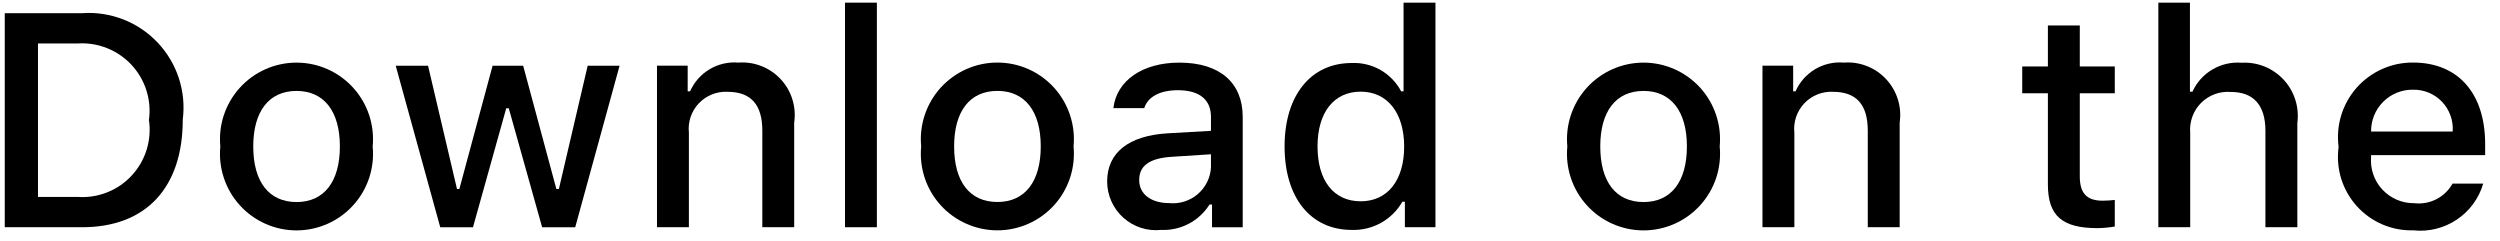
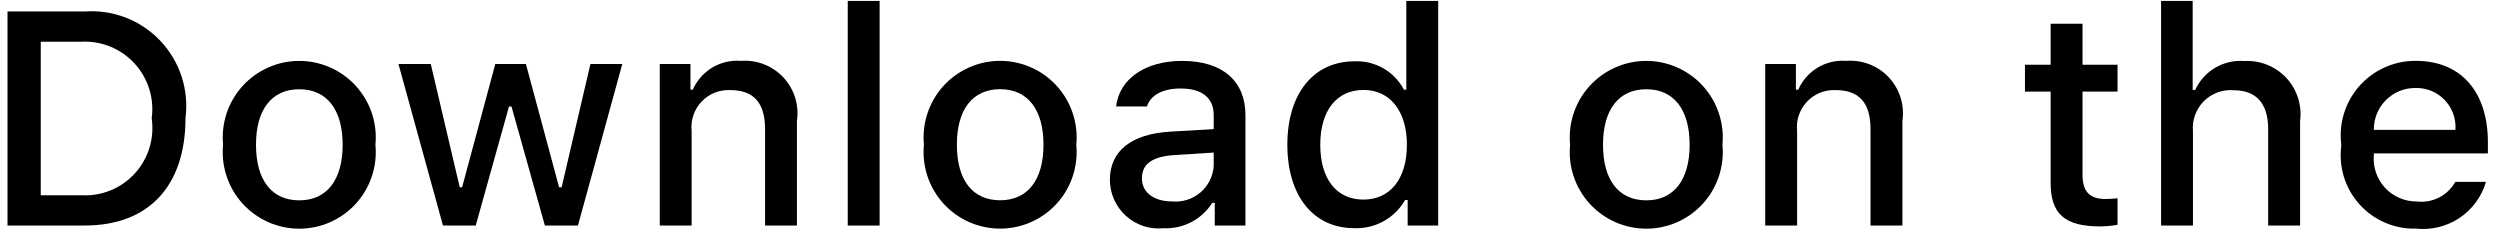
<svg xmlns="http://www.w3.org/2000/svg" width="83" height="8" viewBox="0 0 83 8" fill="none">
-   <path d="M2.725 0.438C3.189 0.404 3.654 0.475 4.088 0.643C4.522 0.811 4.912 1.074 5.232 1.412C5.552 1.75 5.793 2.154 5.938 2.596C6.082 3.039 6.127 3.507 6.068 3.969C6.068 6.239 4.841 7.544 2.725 7.544H0.158V0.438H2.725ZM1.261 6.539H2.601C2.933 6.559 3.265 6.505 3.573 6.38C3.881 6.255 4.157 6.064 4.381 5.819C4.606 5.574 4.773 5.282 4.87 4.965C4.968 4.647 4.993 4.312 4.945 3.983C4.99 3.656 4.962 3.323 4.863 3.008C4.764 2.692 4.596 2.403 4.372 2.16C4.148 1.917 3.873 1.727 3.567 1.603C3.261 1.479 2.931 1.424 2.601 1.442H1.261V6.539Z" fill="black" />
-   <path d="M7.315 4.862C7.281 4.509 7.321 4.154 7.433 3.818C7.545 3.482 7.726 3.173 7.964 2.911C8.202 2.649 8.492 2.44 8.816 2.296C9.14 2.153 9.49 2.079 9.844 2.079C10.198 2.079 10.548 2.153 10.872 2.296C11.195 2.44 11.486 2.649 11.724 2.911C11.962 3.173 12.143 3.482 12.255 3.818C12.366 4.154 12.407 4.509 12.373 4.862C12.407 5.214 12.367 5.571 12.256 5.907C12.145 6.244 11.964 6.553 11.726 6.815C11.488 7.078 11.197 7.288 10.873 7.431C10.549 7.575 10.198 7.649 9.844 7.649C9.489 7.649 9.139 7.575 8.815 7.431C8.491 7.288 8.2 7.078 7.962 6.815C7.724 6.553 7.543 6.244 7.432 5.907C7.32 5.571 7.28 5.214 7.315 4.862V4.862ZM11.284 4.862C11.284 3.699 10.762 3.019 9.846 3.019C8.926 3.019 8.408 3.699 8.408 4.862C8.408 6.034 8.926 6.708 9.846 6.708C10.762 6.708 11.284 6.029 11.284 4.862H11.284Z" fill="black" />
-   <path d="M19.097 7.545H17.999L16.891 3.595H16.807L15.703 7.545H14.616L13.138 2.182H14.211L15.172 6.274H15.251L16.354 2.182H17.369L18.471 6.274H18.555L19.511 2.182H20.57L19.097 7.545Z" fill="black" />
-   <path d="M21.812 2.181H22.831V3.033H22.91C23.045 2.727 23.271 2.471 23.558 2.299C23.845 2.128 24.178 2.05 24.511 2.078C24.772 2.058 25.034 2.097 25.277 2.193C25.521 2.288 25.74 2.437 25.919 2.629C26.097 2.82 26.23 3.049 26.307 3.299C26.385 3.549 26.405 3.813 26.367 4.072V7.544H25.309V4.338C25.309 3.476 24.934 3.048 24.151 3.048C23.974 3.039 23.797 3.069 23.633 3.136C23.469 3.202 23.32 3.304 23.199 3.433C23.077 3.562 22.985 3.716 22.928 3.884C22.872 4.052 22.852 4.23 22.871 4.407V7.544H21.812L21.812 2.181Z" fill="black" />
-   <path d="M28.054 0.088H29.112V7.544H28.054V0.088Z" fill="black" />
-   <path d="M30.583 4.86C30.549 4.507 30.59 4.152 30.702 3.816C30.814 3.48 30.994 3.171 31.232 2.909C31.471 2.647 31.761 2.438 32.085 2.294C32.408 2.151 32.758 2.077 33.113 2.077C33.467 2.077 33.817 2.151 34.141 2.294C34.464 2.438 34.755 2.647 34.993 2.909C35.231 3.171 35.412 3.48 35.523 3.816C35.635 4.152 35.676 4.507 35.642 4.86C35.676 5.213 35.636 5.569 35.525 5.905C35.413 6.242 35.233 6.551 34.995 6.814C34.756 7.076 34.466 7.286 34.142 7.429C33.818 7.573 33.467 7.647 33.113 7.647C32.758 7.647 32.408 7.573 32.084 7.429C31.759 7.286 31.469 7.076 31.231 6.814C30.992 6.551 30.812 6.242 30.7 5.905C30.589 5.569 30.549 5.213 30.583 4.86V4.86ZM34.553 4.86C34.553 3.697 34.031 3.018 33.114 3.018C32.194 3.018 31.677 3.697 31.677 4.86C31.677 6.032 32.194 6.706 33.114 6.706C34.031 6.706 34.553 6.027 34.553 4.86H34.553Z" fill="black" />
-   <path d="M36.757 6.028C36.757 5.063 37.476 4.507 38.752 4.427L40.204 4.344V3.881C40.204 3.314 39.83 2.995 39.106 2.995C38.515 2.995 38.106 3.211 37.989 3.591H36.964C37.072 2.669 37.938 2.079 39.155 2.079C40.5 2.079 41.258 2.748 41.258 3.881V7.545H40.239V6.791H40.155C39.985 7.062 39.747 7.282 39.464 7.43C39.181 7.578 38.864 7.648 38.544 7.633C38.319 7.657 38.092 7.633 37.877 7.563C37.661 7.493 37.463 7.379 37.295 7.228C37.126 7.076 36.991 6.891 36.899 6.685C36.806 6.478 36.758 6.255 36.757 6.028V6.028ZM40.204 5.57V5.122L38.895 5.206C38.156 5.255 37.821 5.506 37.821 5.979C37.821 6.462 38.24 6.743 38.816 6.743C38.984 6.76 39.155 6.743 39.317 6.692C39.479 6.642 39.629 6.56 39.758 6.451C39.888 6.341 39.994 6.207 40.071 6.056C40.147 5.904 40.193 5.739 40.204 5.57V5.57Z" fill="black" />
-   <path d="M42.648 4.861C42.648 3.166 43.52 2.092 44.875 2.092C45.21 2.077 45.542 2.157 45.834 2.324C46.125 2.491 46.363 2.737 46.519 3.033H46.598V0.088H47.657V7.544H46.642V6.697H46.559C46.39 6.992 46.144 7.235 45.847 7.4C45.55 7.565 45.214 7.645 44.875 7.633C43.51 7.633 42.648 6.559 42.648 4.861ZM43.742 4.861C43.742 5.998 44.278 6.683 45.175 6.683C46.067 6.683 46.618 5.988 46.618 4.865C46.618 3.748 46.061 3.043 45.175 3.043C44.284 3.043 43.742 3.732 43.742 4.861H43.742Z" fill="black" />
-   <path d="M52.035 4.862C52.002 4.509 52.042 4.154 52.154 3.818C52.266 3.482 52.446 3.173 52.684 2.911C52.922 2.649 53.213 2.44 53.536 2.296C53.86 2.153 54.211 2.079 54.565 2.079C54.919 2.079 55.269 2.153 55.592 2.296C55.916 2.44 56.206 2.649 56.445 2.911C56.683 3.173 56.864 3.482 56.975 3.818C57.087 4.154 57.127 4.509 57.094 4.862C57.128 5.214 57.088 5.571 56.977 5.907C56.865 6.244 56.684 6.553 56.446 6.815C56.208 7.078 55.918 7.288 55.594 7.431C55.27 7.575 54.919 7.649 54.565 7.649C54.21 7.649 53.859 7.575 53.535 7.431C53.211 7.288 52.921 7.078 52.683 6.815C52.444 6.553 52.264 6.244 52.152 5.907C52.041 5.571 52.001 5.214 52.035 4.862V4.862ZM56.005 4.862C56.005 3.699 55.483 3.019 54.566 3.019C53.646 3.019 53.129 3.699 53.129 4.862C53.129 6.034 53.646 6.708 54.566 6.708C55.483 6.708 56.005 6.029 56.005 4.862Z" fill="black" />
-   <path d="M58.514 2.181H59.533V3.033H59.612C59.746 2.727 59.973 2.471 60.259 2.299C60.546 2.128 60.88 2.05 61.212 2.078C61.473 2.058 61.736 2.097 61.979 2.193C62.223 2.288 62.442 2.437 62.62 2.629C62.798 2.82 62.931 3.049 63.009 3.299C63.087 3.549 63.107 3.813 63.069 4.072V7.544H62.01V4.338C62.01 3.476 61.636 3.048 60.853 3.048C60.676 3.039 60.499 3.069 60.335 3.136C60.17 3.202 60.022 3.304 59.901 3.433C59.779 3.562 59.687 3.716 59.63 3.884C59.573 4.052 59.554 4.23 59.573 4.407V7.544H58.514V2.181Z" fill="black" />
-   <path d="M69.049 0.846V2.206H70.211V3.097H69.049V5.855C69.049 6.417 69.281 6.663 69.807 6.663C69.942 6.662 70.077 6.654 70.211 6.638V7.52C70.021 7.554 69.828 7.572 69.635 7.574C68.458 7.574 67.99 7.16 67.99 6.126V3.097H67.138V2.206H67.99V0.846H69.049Z" fill="black" />
-   <path d="M71.657 0.088H72.706V3.043H72.79C72.93 2.734 73.163 2.476 73.455 2.305C73.748 2.133 74.087 2.055 74.425 2.083C74.684 2.068 74.944 2.112 75.185 2.209C75.426 2.307 75.642 2.457 75.819 2.648C75.995 2.839 76.127 3.066 76.205 3.314C76.284 3.562 76.306 3.824 76.272 4.082V7.544H75.212V4.343C75.212 3.486 74.813 3.053 74.066 3.053C73.884 3.038 73.701 3.063 73.529 3.126C73.358 3.189 73.203 3.289 73.074 3.418C72.945 3.548 72.847 3.704 72.785 3.876C72.723 4.047 72.699 4.23 72.715 4.412V7.544H71.657L71.657 0.088Z" fill="black" />
-   <path d="M82.443 6.096C82.299 6.586 81.988 7.01 81.563 7.293C81.138 7.577 80.627 7.702 80.119 7.647C79.766 7.657 79.415 7.589 79.09 7.449C78.766 7.309 78.476 7.1 78.24 6.837C78.004 6.573 77.829 6.262 77.725 5.924C77.622 5.586 77.594 5.229 77.642 4.879C77.595 4.528 77.624 4.171 77.727 3.832C77.83 3.493 78.005 3.18 78.239 2.914C78.474 2.648 78.762 2.436 79.086 2.292C79.409 2.147 79.76 2.074 80.115 2.077C81.607 2.077 82.507 3.097 82.507 4.781V5.15H78.72V5.209C78.704 5.406 78.728 5.604 78.793 5.791C78.857 5.978 78.96 6.149 79.094 6.293C79.229 6.438 79.392 6.553 79.574 6.631C79.755 6.709 79.951 6.748 80.148 6.746C80.402 6.776 80.658 6.731 80.885 6.615C81.112 6.499 81.3 6.318 81.424 6.096L82.443 6.096ZM78.72 4.367H81.429C81.442 4.187 81.418 4.007 81.357 3.837C81.296 3.667 81.201 3.511 81.076 3.38C80.952 3.25 80.802 3.146 80.635 3.077C80.469 3.008 80.289 2.974 80.109 2.978C79.926 2.976 79.744 3.01 79.575 3.079C79.405 3.148 79.251 3.25 79.122 3.38C78.992 3.509 78.89 3.663 78.821 3.833C78.752 4.003 78.718 4.184 78.72 4.367H78.72Z" fill="black" />
+   <path d="M2.816 0.381C3.28 0.348 3.745 0.418 4.179 0.586C4.613 0.755 5.003 1.017 5.323 1.355C5.643 1.693 5.884 2.097 6.029 2.54C6.173 2.982 6.218 3.451 6.159 3.912C6.159 6.182 4.932 7.487 2.816 7.487H0.249V0.381H2.816ZM1.353 6.482H2.692C3.024 6.502 3.356 6.448 3.664 6.323C3.972 6.199 4.248 6.007 4.472 5.762C4.697 5.517 4.864 5.226 4.961 4.908C5.059 4.59 5.084 4.255 5.036 3.927C5.081 3.599 5.053 3.266 4.954 2.951C4.855 2.636 4.687 2.346 4.463 2.103C4.239 1.86 3.964 1.67 3.658 1.546C3.352 1.422 3.022 1.367 2.692 1.385H1.353V6.482Z" fill="black" />
+   <path d="M7.406 4.805C7.372 4.452 7.413 4.097 7.524 3.761C7.636 3.425 7.817 3.116 8.055 2.854C8.293 2.592 8.583 2.383 8.907 2.24C9.231 2.096 9.581 2.022 9.935 2.022C10.289 2.022 10.639 2.096 10.963 2.24C11.287 2.383 11.577 2.592 11.815 2.854C12.053 3.116 12.234 3.425 12.346 3.761C12.458 4.097 12.498 4.452 12.464 4.805C12.498 5.158 12.459 5.514 12.347 5.85C12.236 6.187 12.055 6.496 11.817 6.759C11.579 7.021 11.288 7.231 10.964 7.375C10.64 7.518 10.29 7.592 9.935 7.592C9.581 7.592 9.23 7.518 8.906 7.375C8.582 7.231 8.291 7.021 8.053 6.759C7.815 6.496 7.634 6.187 7.523 5.85C7.411 5.514 7.372 5.158 7.406 4.805V4.805ZM11.376 4.805C11.376 3.642 10.853 2.963 9.937 2.963C9.017 2.963 8.499 3.642 8.499 4.805C8.499 5.977 9.017 6.651 9.937 6.651C10.853 6.651 11.376 5.972 11.376 4.805H11.376Z" fill="black" />
+   <path d="M19.188 7.488H18.09L16.982 3.538H16.898L15.794 7.488H14.707L13.229 2.125H14.302L15.263 6.217H15.342L16.444 2.125H17.46L18.562 6.217H18.646L19.602 2.125H20.66L19.188 7.488Z" fill="black" />
+   <path d="M21.904 2.124H22.923V2.976H23.002C23.136 2.67 23.362 2.414 23.649 2.242C23.936 2.071 24.269 1.994 24.602 2.021C24.863 2.001 25.125 2.041 25.369 2.136C25.612 2.231 25.831 2.38 26.01 2.572C26.188 2.763 26.321 2.993 26.399 3.243C26.476 3.492 26.497 3.757 26.458 4.015V7.487H25.4V4.281C25.4 3.419 25.026 2.991 24.243 2.991C24.066 2.983 23.889 3.013 23.724 3.079C23.56 3.146 23.412 3.247 23.29 3.376C23.169 3.505 23.076 3.659 23.02 3.827C22.963 3.995 22.943 4.173 22.962 4.35V7.487H21.904L21.904 2.124Z" fill="black" />
+   <path d="M28.145 0.031H29.203V7.488H28.145V0.031Z" fill="black" />
+   <path d="M30.674 4.803C30.641 4.451 30.681 4.095 30.793 3.759C30.904 3.423 31.085 3.114 31.323 2.852C31.562 2.59 31.852 2.381 32.176 2.238C32.499 2.094 32.85 2.02 33.204 2.02C33.558 2.02 33.908 2.094 34.232 2.238C34.556 2.381 34.846 2.59 35.084 2.852C35.322 3.114 35.503 3.423 35.615 3.759C35.726 4.095 35.767 4.451 35.733 4.803C35.767 5.156 35.727 5.512 35.616 5.848C35.505 6.185 35.324 6.494 35.086 6.757C34.847 7.019 34.557 7.229 34.233 7.373C33.909 7.516 33.558 7.59 33.204 7.59C32.849 7.59 32.499 7.516 32.175 7.373C31.85 7.229 31.56 7.019 31.322 6.757C31.084 6.494 30.903 6.185 30.791 5.848C30.68 5.512 30.64 5.156 30.674 4.803V4.803ZM34.644 4.803C34.644 3.641 34.122 2.961 33.205 2.961C32.285 2.961 31.768 3.641 31.768 4.803C31.768 5.975 32.285 6.649 33.205 6.649C34.122 6.649 34.644 5.97 34.644 4.803H34.644Z" fill="black" />
+   <path d="M36.848 5.972C36.848 5.006 37.566 4.45 38.842 4.371L40.295 4.287V3.824C40.295 3.258 39.92 2.938 39.197 2.938C38.606 2.938 38.197 3.155 38.079 3.534H37.055C37.163 2.613 38.029 2.022 39.246 2.022C40.59 2.022 41.349 2.691 41.349 3.824V7.488H40.33V6.735H40.246C40.076 7.005 39.837 7.225 39.554 7.373C39.272 7.521 38.954 7.591 38.635 7.577C38.41 7.6 38.183 7.576 37.967 7.506C37.752 7.436 37.554 7.322 37.385 7.171C37.217 7.02 37.082 6.835 36.989 6.628C36.897 6.422 36.849 6.198 36.848 5.972V5.972ZM40.295 5.513V5.065L38.985 5.149C38.247 5.198 37.912 5.449 37.912 5.922C37.912 6.405 38.331 6.686 38.906 6.686C39.075 6.703 39.245 6.686 39.407 6.636C39.569 6.586 39.72 6.503 39.849 6.394C39.979 6.285 40.085 6.15 40.162 5.999C40.238 5.848 40.283 5.683 40.295 5.513V5.513Z" fill="black" />
+   <path d="M42.74 4.804C42.74 3.109 43.611 2.036 44.966 2.036C45.301 2.02 45.634 2.101 45.925 2.267C46.216 2.434 46.454 2.68 46.61 2.977H46.69V0.031H47.748V7.488H46.734V6.64H46.65C46.481 6.935 46.235 7.178 45.938 7.343C45.642 7.508 45.305 7.588 44.966 7.576C43.602 7.576 42.74 6.502 42.74 4.804ZM43.833 4.804C43.833 5.941 44.369 6.626 45.266 6.626C46.158 6.626 46.709 5.931 46.709 4.808C46.709 3.691 46.152 2.986 45.266 2.986C44.375 2.986 43.833 3.676 43.833 4.804H43.833Z" fill="black" />
+   <path d="M52.127 4.805C52.093 4.452 52.133 4.097 52.245 3.761C52.357 3.425 52.538 3.116 52.776 2.854C53.014 2.592 53.304 2.383 53.628 2.24C53.952 2.096 54.302 2.022 54.656 2.022C55.01 2.022 55.36 2.096 55.684 2.24C56.008 2.383 56.298 2.592 56.536 2.854C56.774 3.116 56.955 3.425 57.066 3.761C57.178 4.097 57.219 4.452 57.185 4.805C57.219 5.158 57.179 5.514 57.068 5.85C56.956 6.187 56.776 6.496 56.538 6.759C56.3 7.021 56.009 7.231 55.685 7.375C55.361 7.518 55.01 7.592 54.656 7.592C54.301 7.592 53.951 7.518 53.627 7.375C53.303 7.231 53.012 7.021 52.774 6.759C52.536 6.496 52.355 6.187 52.244 5.85C52.132 5.514 52.092 5.158 52.127 4.805V4.805ZM56.096 4.805C56.096 3.642 55.574 2.963 54.658 2.963C53.738 2.963 53.22 3.642 53.22 4.805C53.22 5.977 53.738 6.651 54.658 6.651C55.574 6.651 56.096 5.972 56.096 4.805Z" fill="black" />
+   <path d="M58.605 2.124H59.624V2.976H59.703C59.837 2.67 60.064 2.414 60.35 2.242C60.637 2.071 60.971 1.994 61.304 2.021C61.565 2.001 61.827 2.041 62.07 2.136C62.314 2.231 62.533 2.38 62.711 2.572C62.889 2.763 63.022 2.993 63.1 3.243C63.178 3.492 63.198 3.757 63.16 4.015V7.487H62.101V4.281C62.101 3.419 61.727 2.991 60.944 2.991C60.767 2.983 60.59 3.013 60.426 3.079C60.261 3.146 60.113 3.247 59.992 3.376C59.87 3.505 59.778 3.659 59.721 3.827C59.664 3.995 59.645 4.173 59.664 4.35V7.487H58.605V2.124Z" fill="black" />
+   <path d="M69.14 0.789V2.149H70.302V3.041H69.14V5.798C69.14 6.36 69.372 6.606 69.898 6.606C70.033 6.606 70.168 6.597 70.302 6.582V7.463C70.112 7.497 69.919 7.515 69.726 7.517C68.549 7.517 68.081 7.103 68.081 6.069V3.041H67.229V2.149H68.081V0.789H69.14Z" fill="black" />
+   <path d="M71.748 0.031H72.797V2.986H72.881C73.021 2.678 73.254 2.42 73.546 2.248C73.839 2.076 74.178 1.998 74.516 2.026C74.775 2.012 75.035 2.055 75.276 2.153C75.517 2.25 75.733 2.4 75.91 2.591C76.086 2.782 76.218 3.01 76.296 3.257C76.375 3.505 76.397 3.767 76.363 4.025V7.488H75.303V4.286C75.303 3.43 74.904 2.996 74.157 2.996C73.975 2.981 73.792 3.006 73.62 3.069C73.449 3.132 73.294 3.232 73.165 3.362C73.037 3.491 72.938 3.647 72.876 3.819C72.814 3.99 72.79 4.174 72.806 4.355V7.488H71.748L71.748 0.031Z" fill="black" />
+   <path d="M82.534 6.039C82.39 6.529 82.079 6.953 81.654 7.237C81.229 7.52 80.718 7.645 80.21 7.59C79.857 7.6 79.506 7.532 79.181 7.392C78.857 7.252 78.566 7.043 78.331 6.78C78.095 6.516 77.919 6.205 77.816 5.867C77.713 5.529 77.684 5.172 77.733 4.822C77.686 4.471 77.715 4.114 77.818 3.775C77.921 3.436 78.095 3.123 78.33 2.857C78.564 2.592 78.853 2.379 79.177 2.235C79.5 2.091 79.851 2.017 80.206 2.02C81.698 2.02 82.598 3.04 82.598 4.724V5.093H78.811V5.153C78.794 5.349 78.819 5.548 78.884 5.734C78.948 5.921 79.051 6.092 79.185 6.237C79.32 6.381 79.483 6.496 79.665 6.574C79.846 6.652 80.042 6.691 80.239 6.689C80.492 6.719 80.749 6.674 80.976 6.558C81.203 6.442 81.391 6.262 81.515 6.039L82.534 6.039ZM78.811 4.311H81.52C81.533 4.131 81.509 3.95 81.448 3.78C81.387 3.61 81.292 3.454 81.167 3.324C81.043 3.193 80.893 3.089 80.726 3.02C80.559 2.951 80.38 2.917 80.2 2.921C80.017 2.919 79.835 2.953 79.665 3.022C79.496 3.091 79.342 3.194 79.212 3.323C79.083 3.453 78.981 3.607 78.912 3.776C78.843 3.946 78.809 4.128 78.811 4.311H78.811Z" fill="black" />
</svg>
